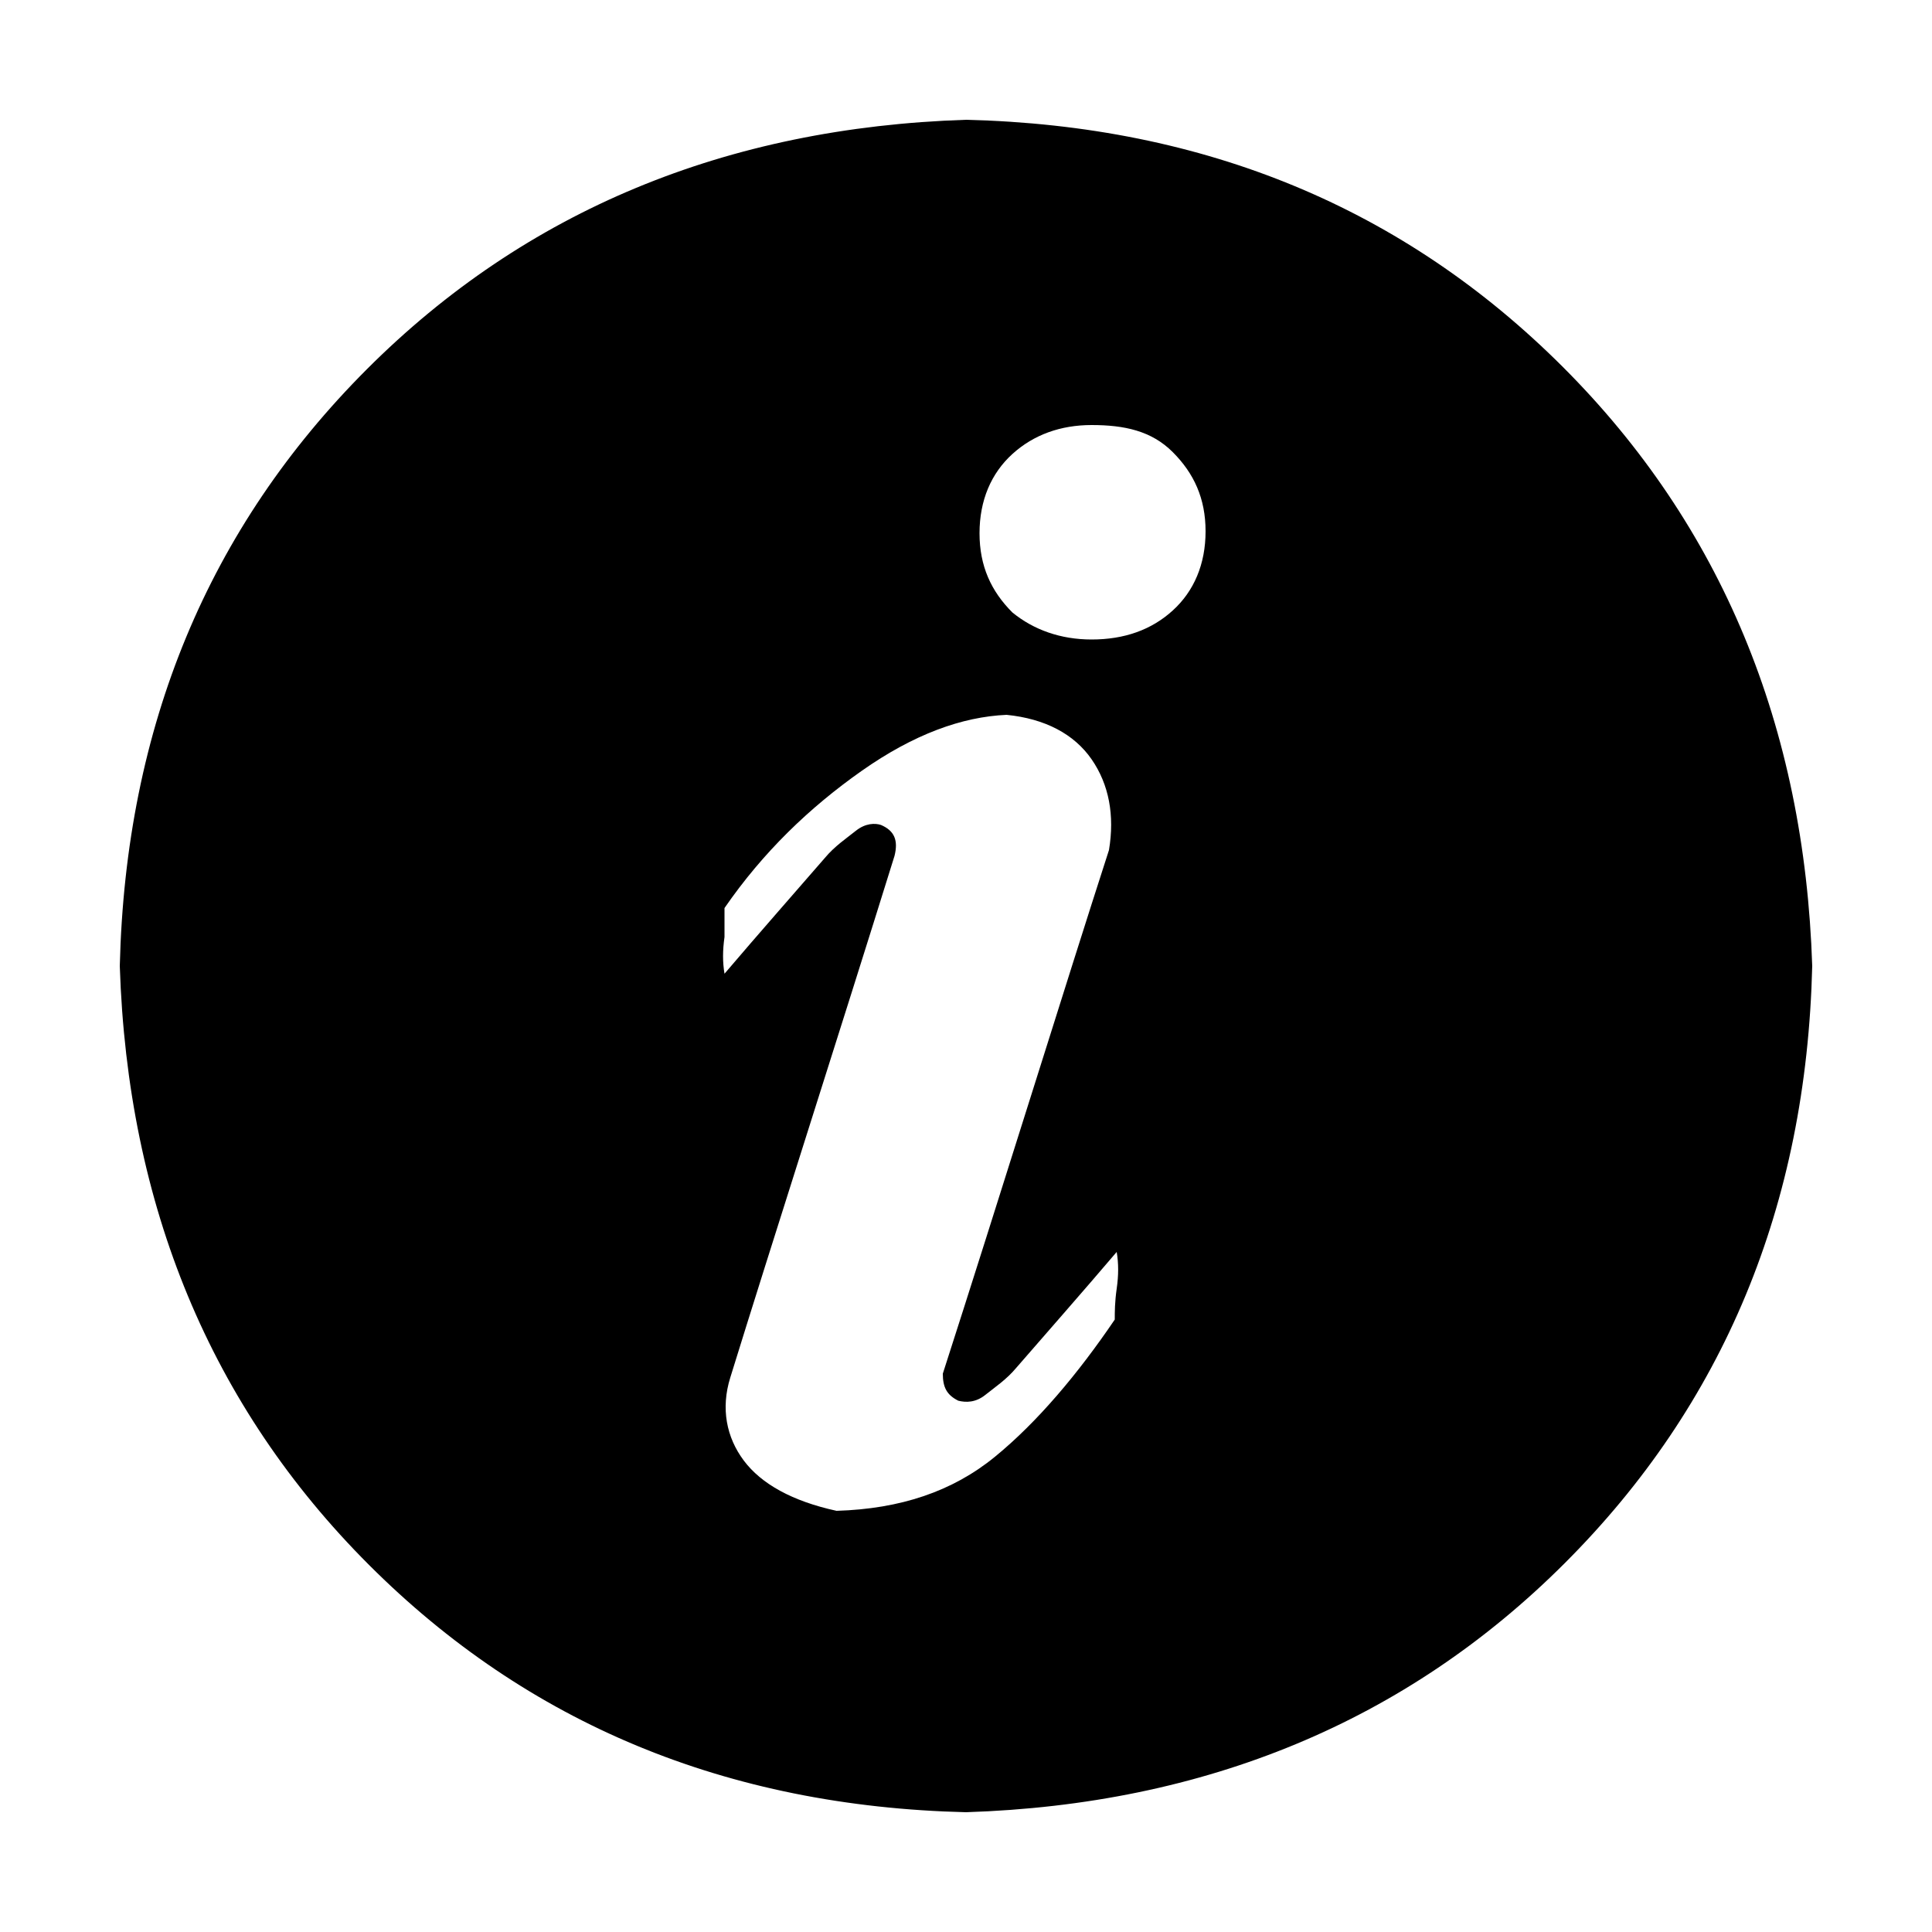
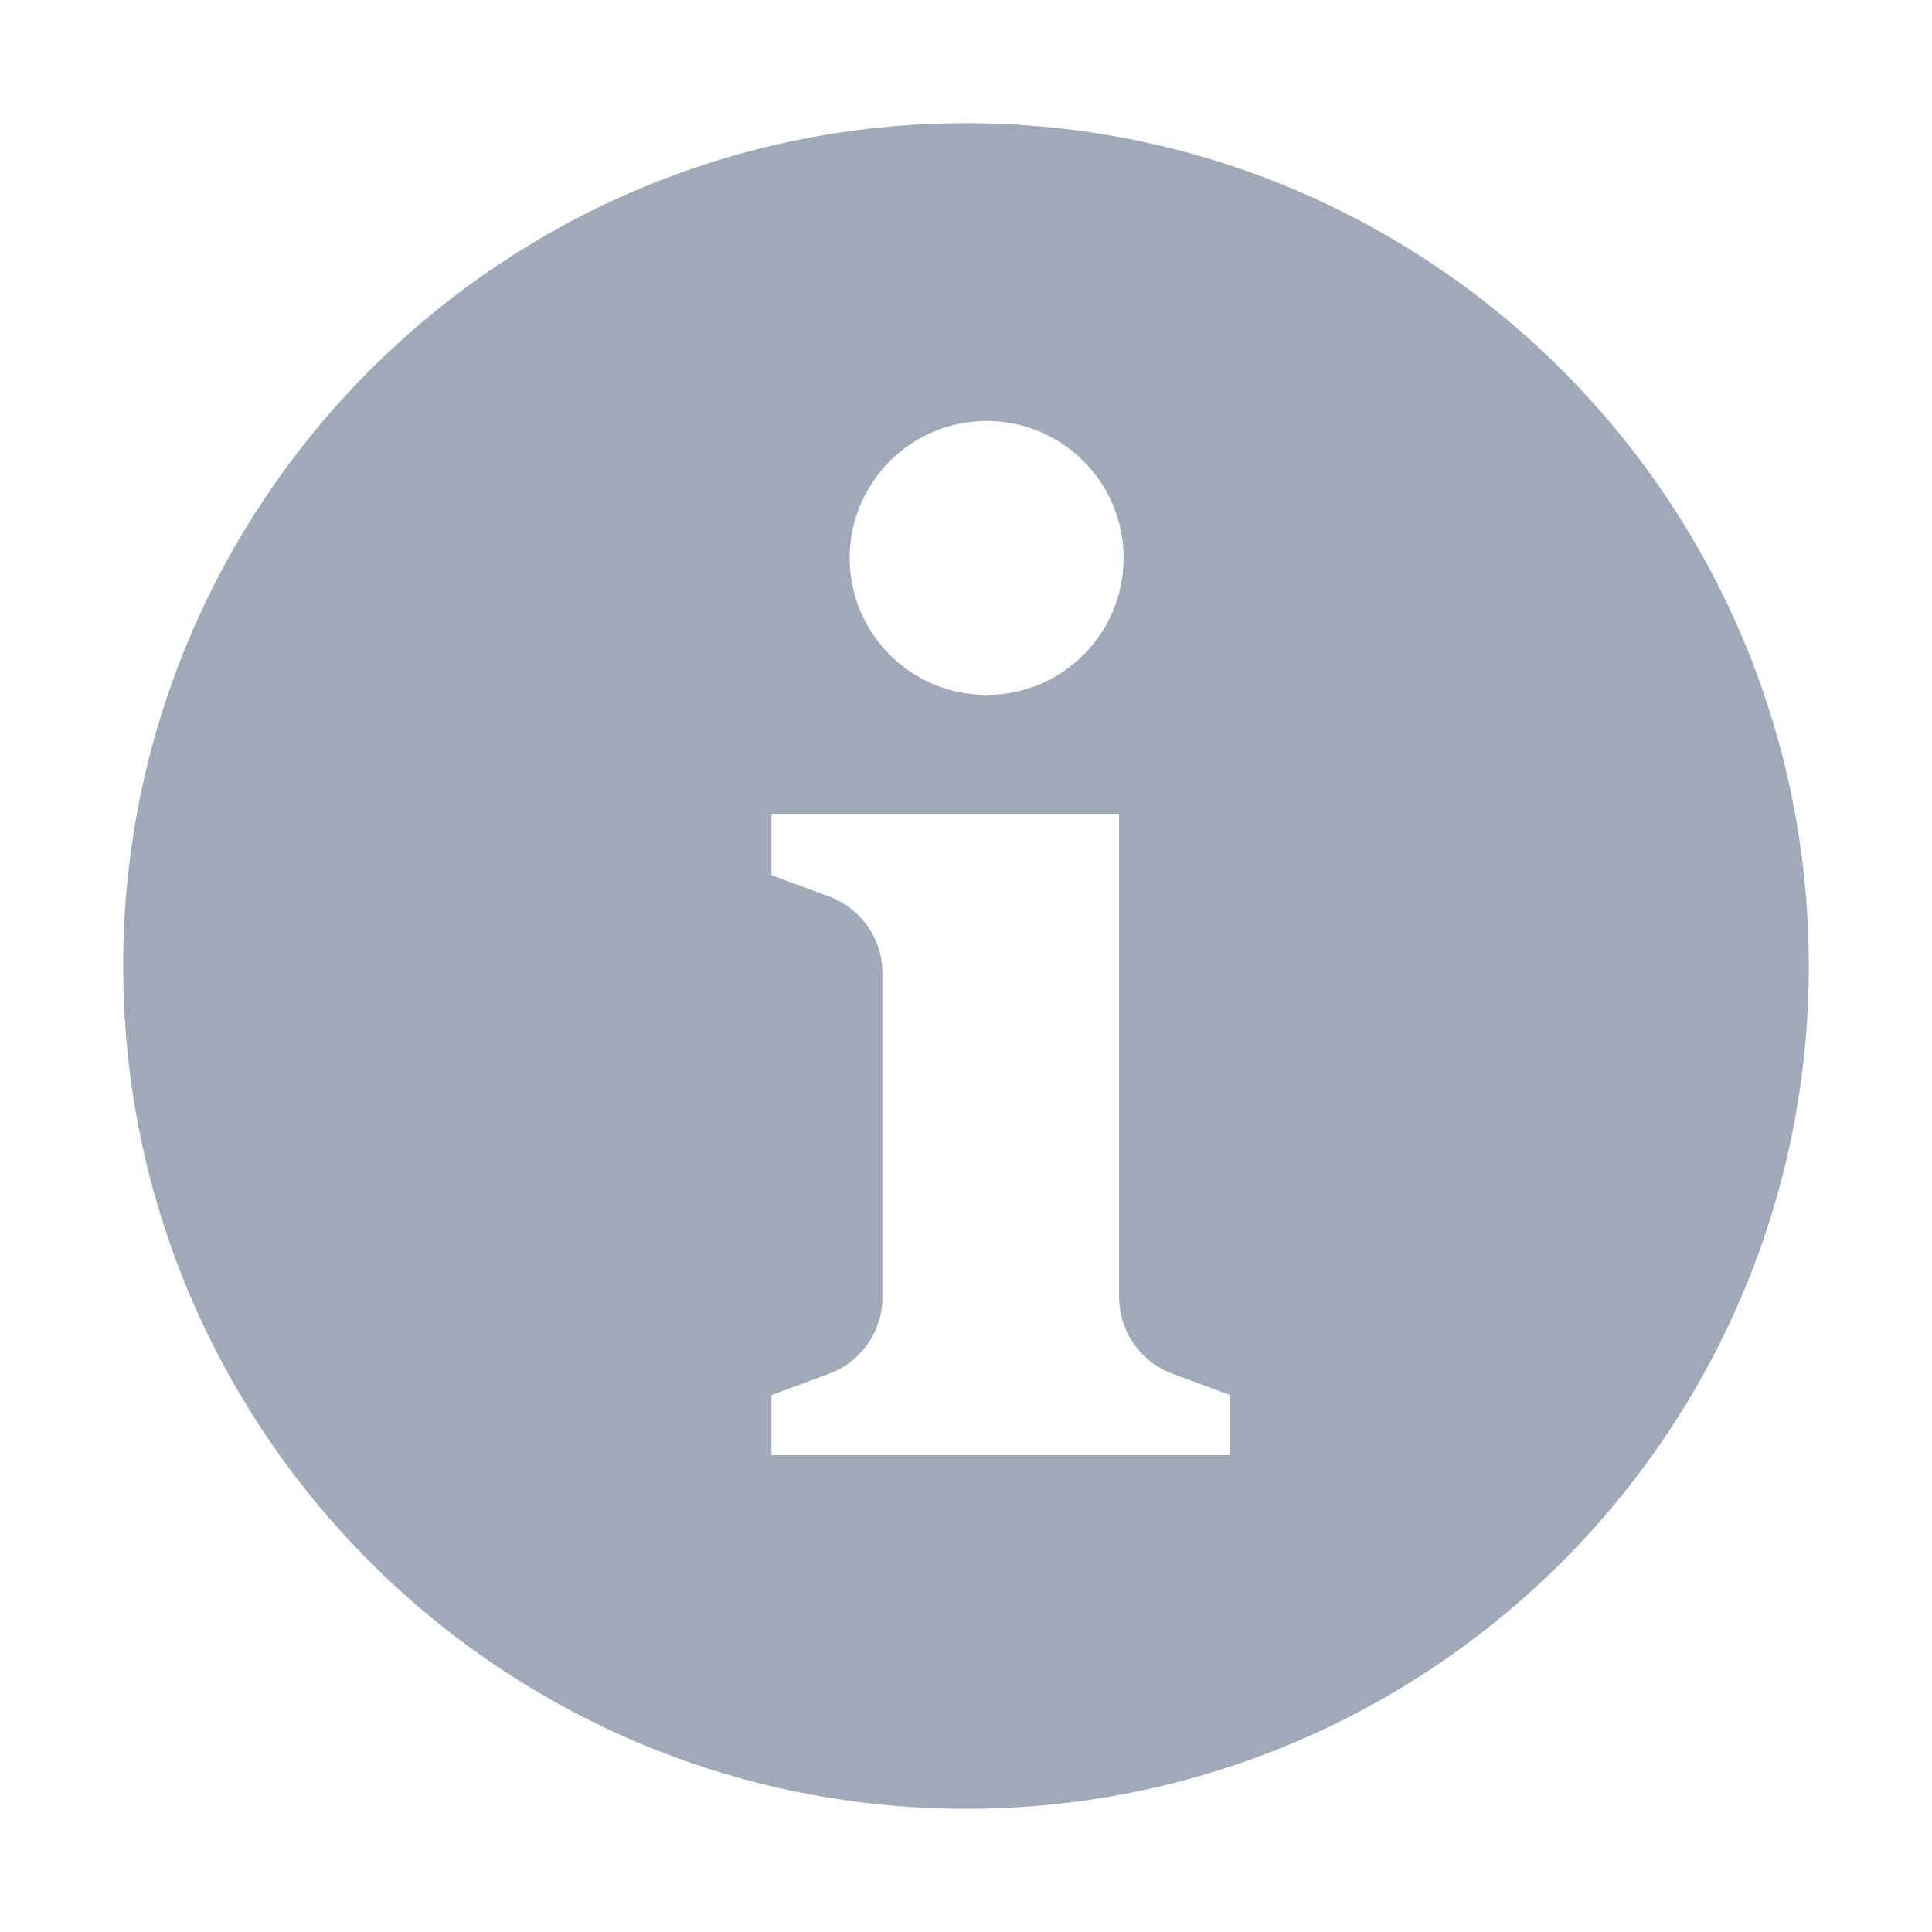
- <svg xmlns="http://www.w3.org/2000/svg" t="1536248153779" class="icon" style="" viewBox="0 0 1024 1024" version="1.1" p-id="5118" width="200" height="200">
+ <svg xmlns="http://www.w3.org/2000/svg" t="1536382547194" class="icon" style="" viewBox="0 0 1024 1024" version="1.1" p-id="3764" width="18" height="18">
  <defs>
    <style type="text/css" />
  </defs>
-   <path d="M512 63.488c126.976 3.072 232.448 47.104 316.416 131.072s128 190.464 132.096 317.44c-3.072 126.976-47.104 232.448-131.072 316.416S638.976 956.416 512 960.512c-126.976-3.072-232.448-47.104-316.416-131.072S67.584 638.976 63.488 512c3.072-126.976 47.104-232.448 131.072-316.416S385.024 67.584 512 63.488z m66.56 275.456c17.408 0 31.744-5.12 43.008-15.36s17.408-24.576 17.408-41.984-6.144-30.72-17.408-41.984-25.6-14.336-43.008-14.336c-16.384 0-30.72 5.12-41.984 15.36s-17.408 24.576-17.408 41.984 6.144 30.72 17.408 41.984c11.264 9.216 25.6 14.336 41.984 14.336z m12.288 360.448c0-4.096 0-9.216 1.024-16.384s1.024-13.312 0-19.456c-17.408 20.48-39.936 46.08-53.248 61.44-5.12 6.144-11.264 10.24-16.384 14.336s-10.24 4.096-14.336 3.072c-6.144-3.072-8.192-7.168-8.192-14.336 29.696-92.16 65.536-207.872 88.064-277.504 3.072-18.432 0-34.816-9.216-48.128s-24.576-21.504-45.056-23.552c-23.552 1.024-49.152 10.24-76.8 29.696s-52.224 43.008-72.704 72.704v15.36c-1.024 7.168-1.024 13.312 0 19.456 17.408-20.48 39.936-46.08 53.248-61.44 5.12-6.144 11.264-10.24 16.384-14.336s10.24-4.096 13.312-3.072c7.168 3.072 9.216 8.192 7.168 16.384-28.672 92.16-65.536 206.848-87.04 276.48-5.12 16.384-2.048 31.744 7.168 44.032s25.6 21.504 49.152 26.624c33.792-1.024 61.44-10.24 83.968-28.672s44.032-44.032 63.488-72.704z" p-id="5119" />
+   <path d="M512.003 65.29c-246.699 0-446.712 200.045-446.712 446.712 0 246.714 200.013 446.707 446.712 446.707 246.687 0 446.706-199.993 446.706-446.707C958.708 265.335 758.69 65.29 512.003 65.29L512.003 65.29zM522.937 223.141c40.131 0 72.597 32.535 72.597 72.577 0 40.135-32.467 72.627-72.597 72.627-40.041 0-72.599-32.492-72.599-72.627C450.332 255.676 482.896 223.141 522.937 223.141L522.937 223.141zM651.998 771.279 408.894 771.279l0-31.853 30.442-11.247c17.041-6.262 28.384-22.557 28.384-40.662L467.721 515.793c0-18.137-11.339-34.4-28.384-40.634l-30.442-11.273 0-32.539 184.25 0 0 256.172c0 18.101 11.341 34.4 28.416 40.658l30.438 11.251L651.999 771.279 651.998 771.279zM651.998 771.279" p-id="3765" fill="#9fa9b7" />
</svg>
